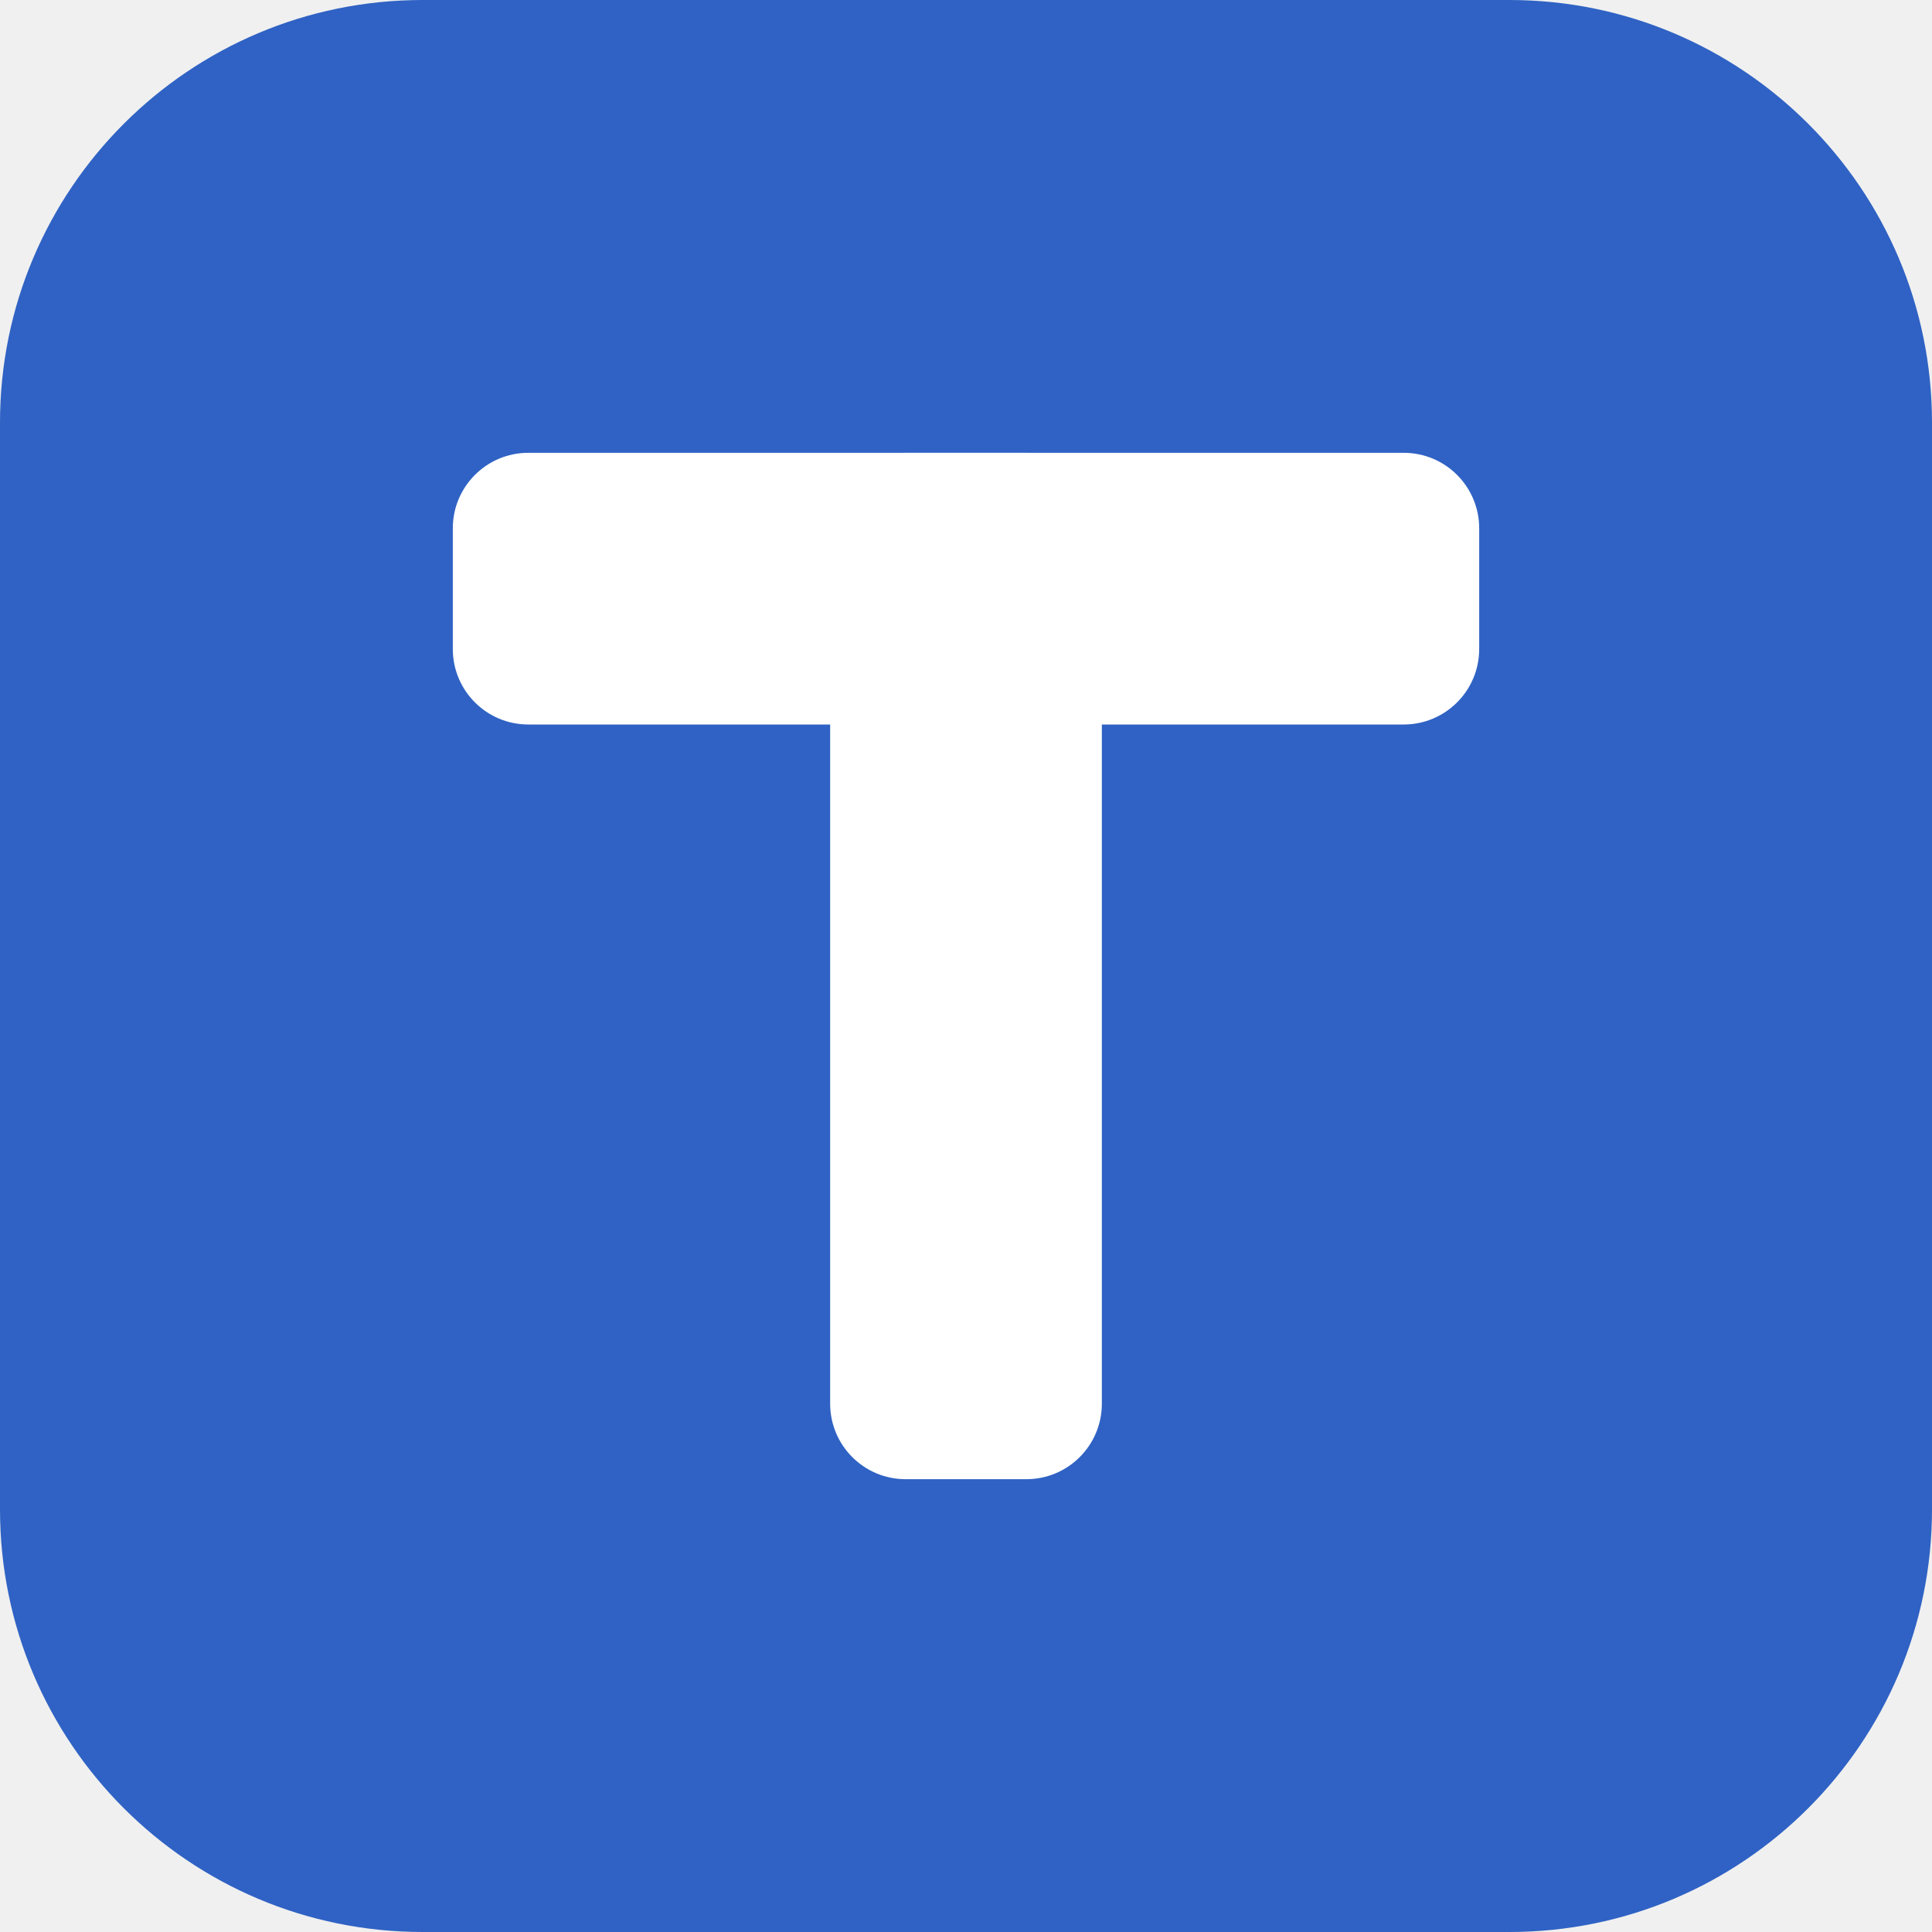
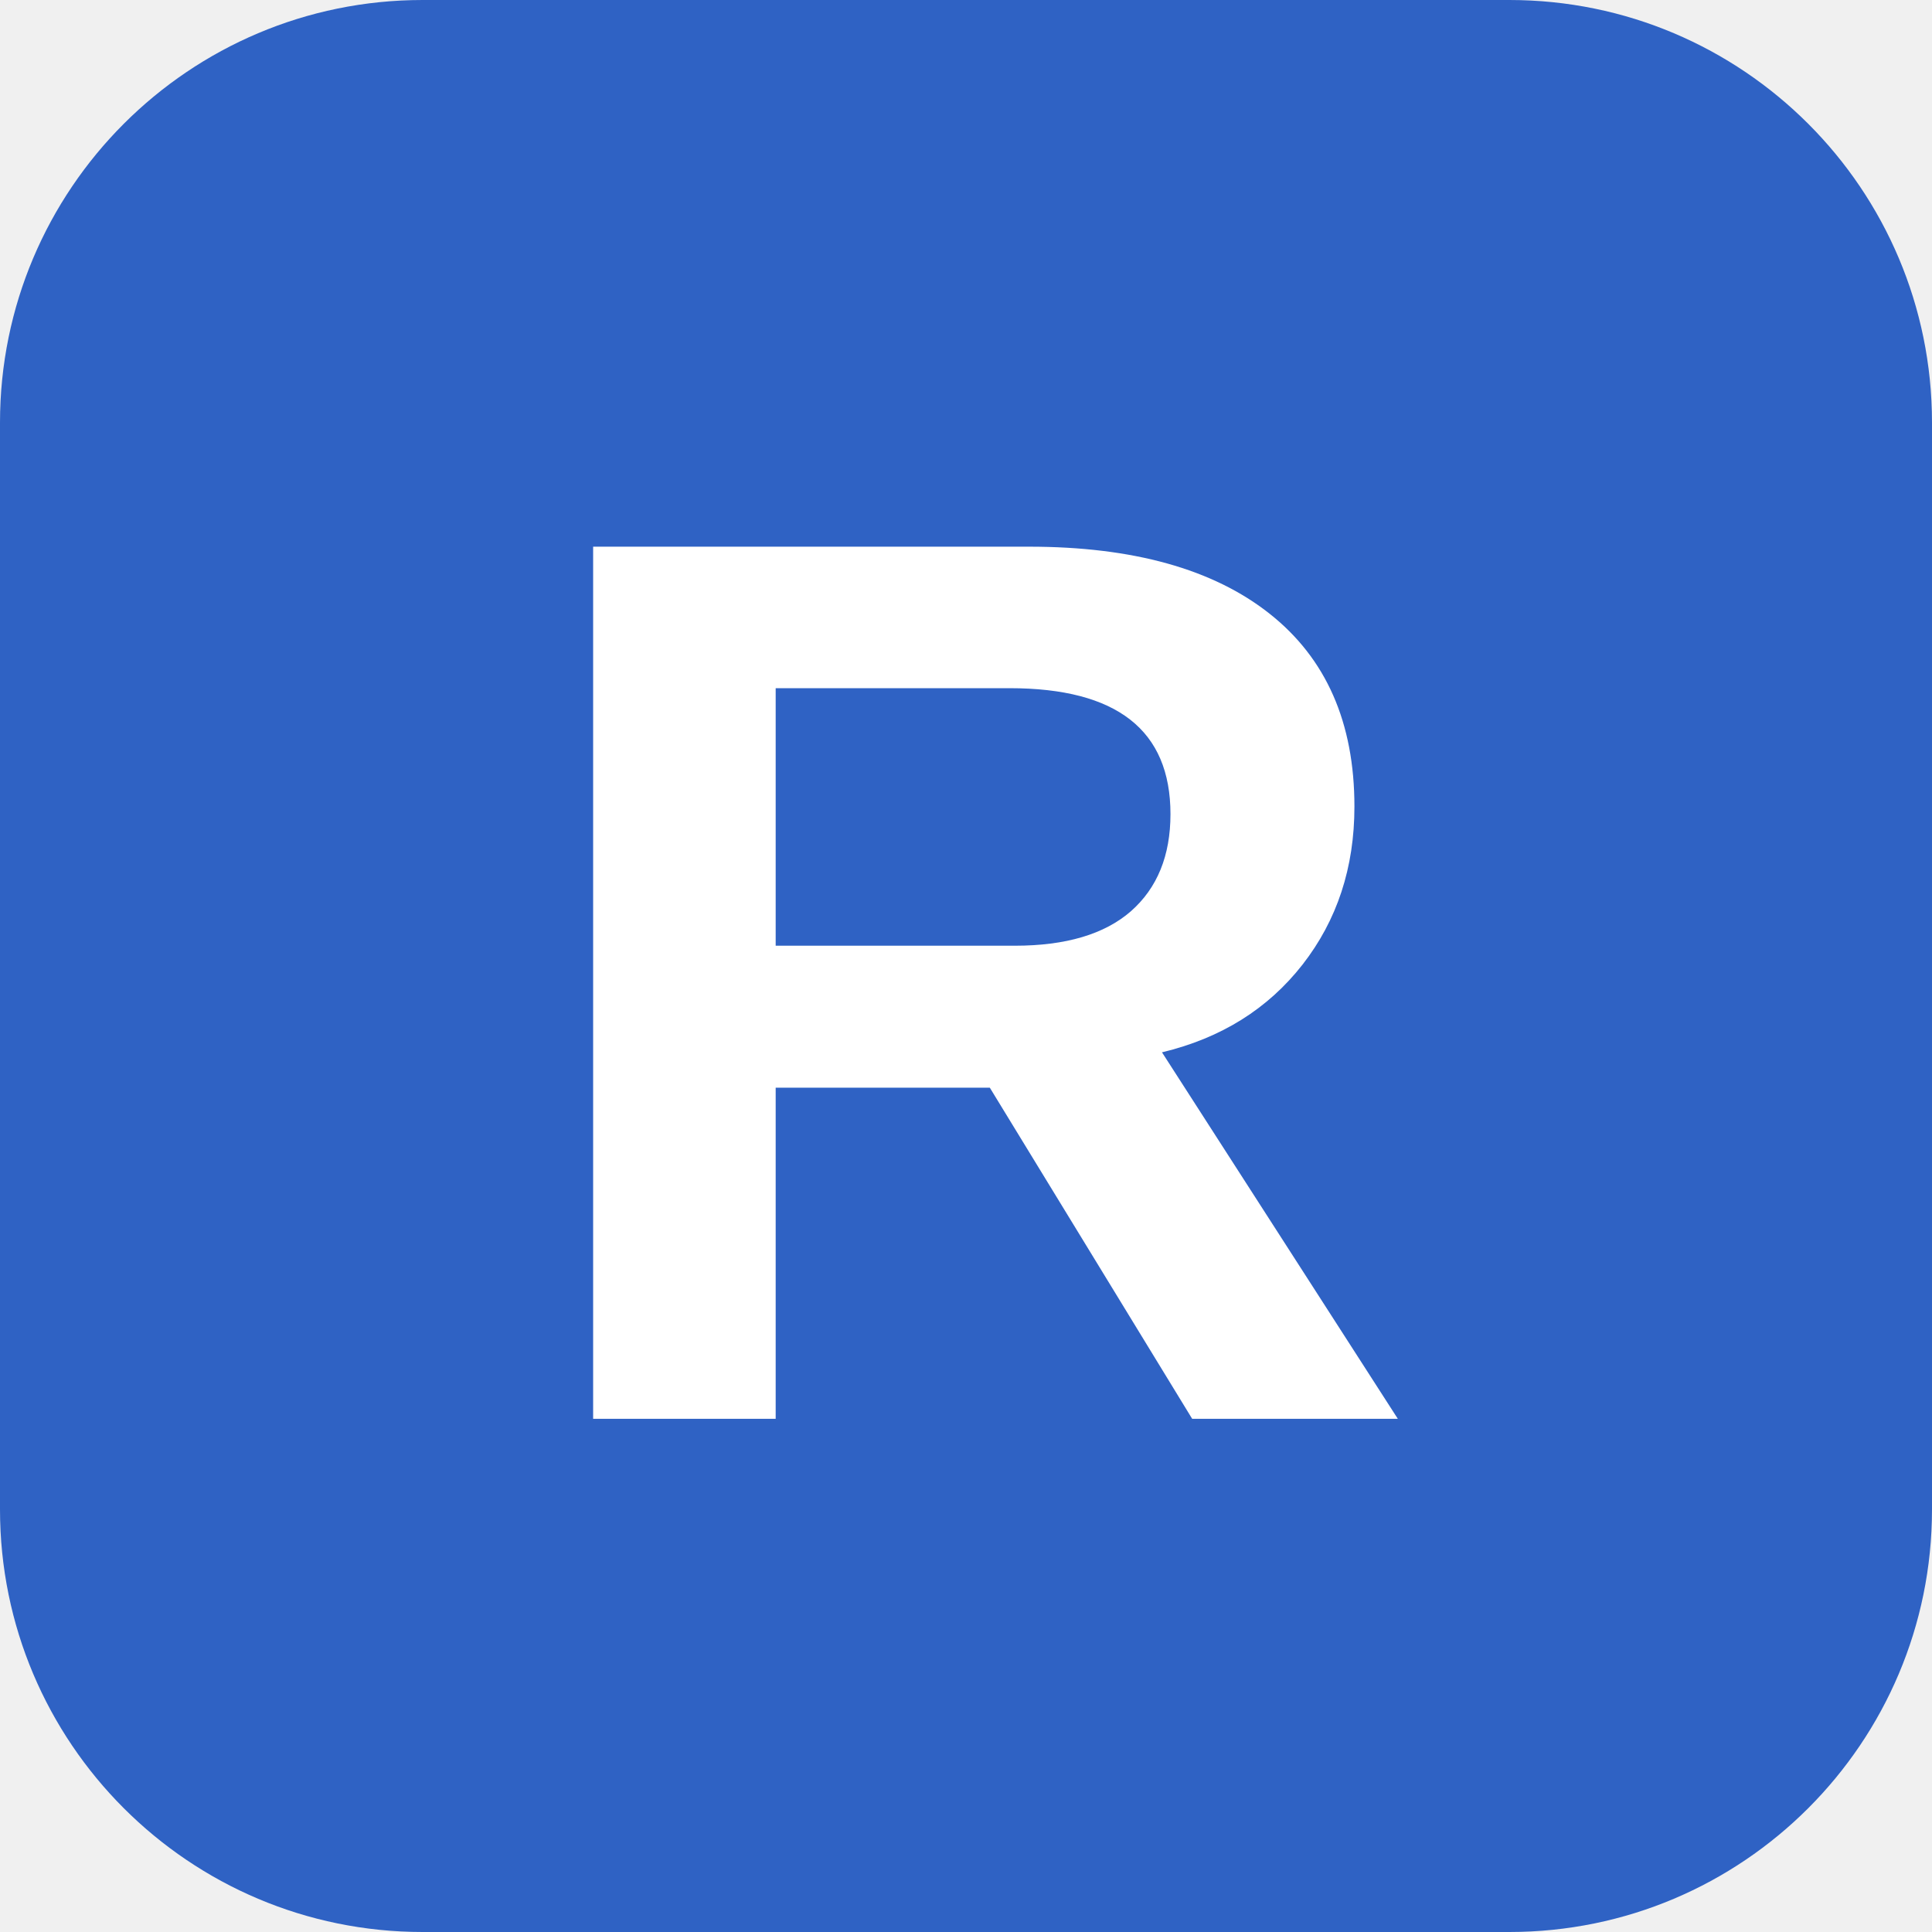
<svg xmlns="http://www.w3.org/2000/svg" viewBox="0 0 64 64">
  <rect width="64" height="64" rx="14" fill="#2f62c4" />
-   <rect x="15" y="15" width="34" height="9" rx="2.5" fill="#ffffff" />
-   <rect x="27.5" y="15" width="9" height="34" rx="2.5" fill="#ffffff" />
+   <text x="32" y="47" font-family="Arial, Helvetica, sans-serif" font-size="42" font-weight="700" fill="#ffffff" text-anchor="middle">R</text>
</svg>
